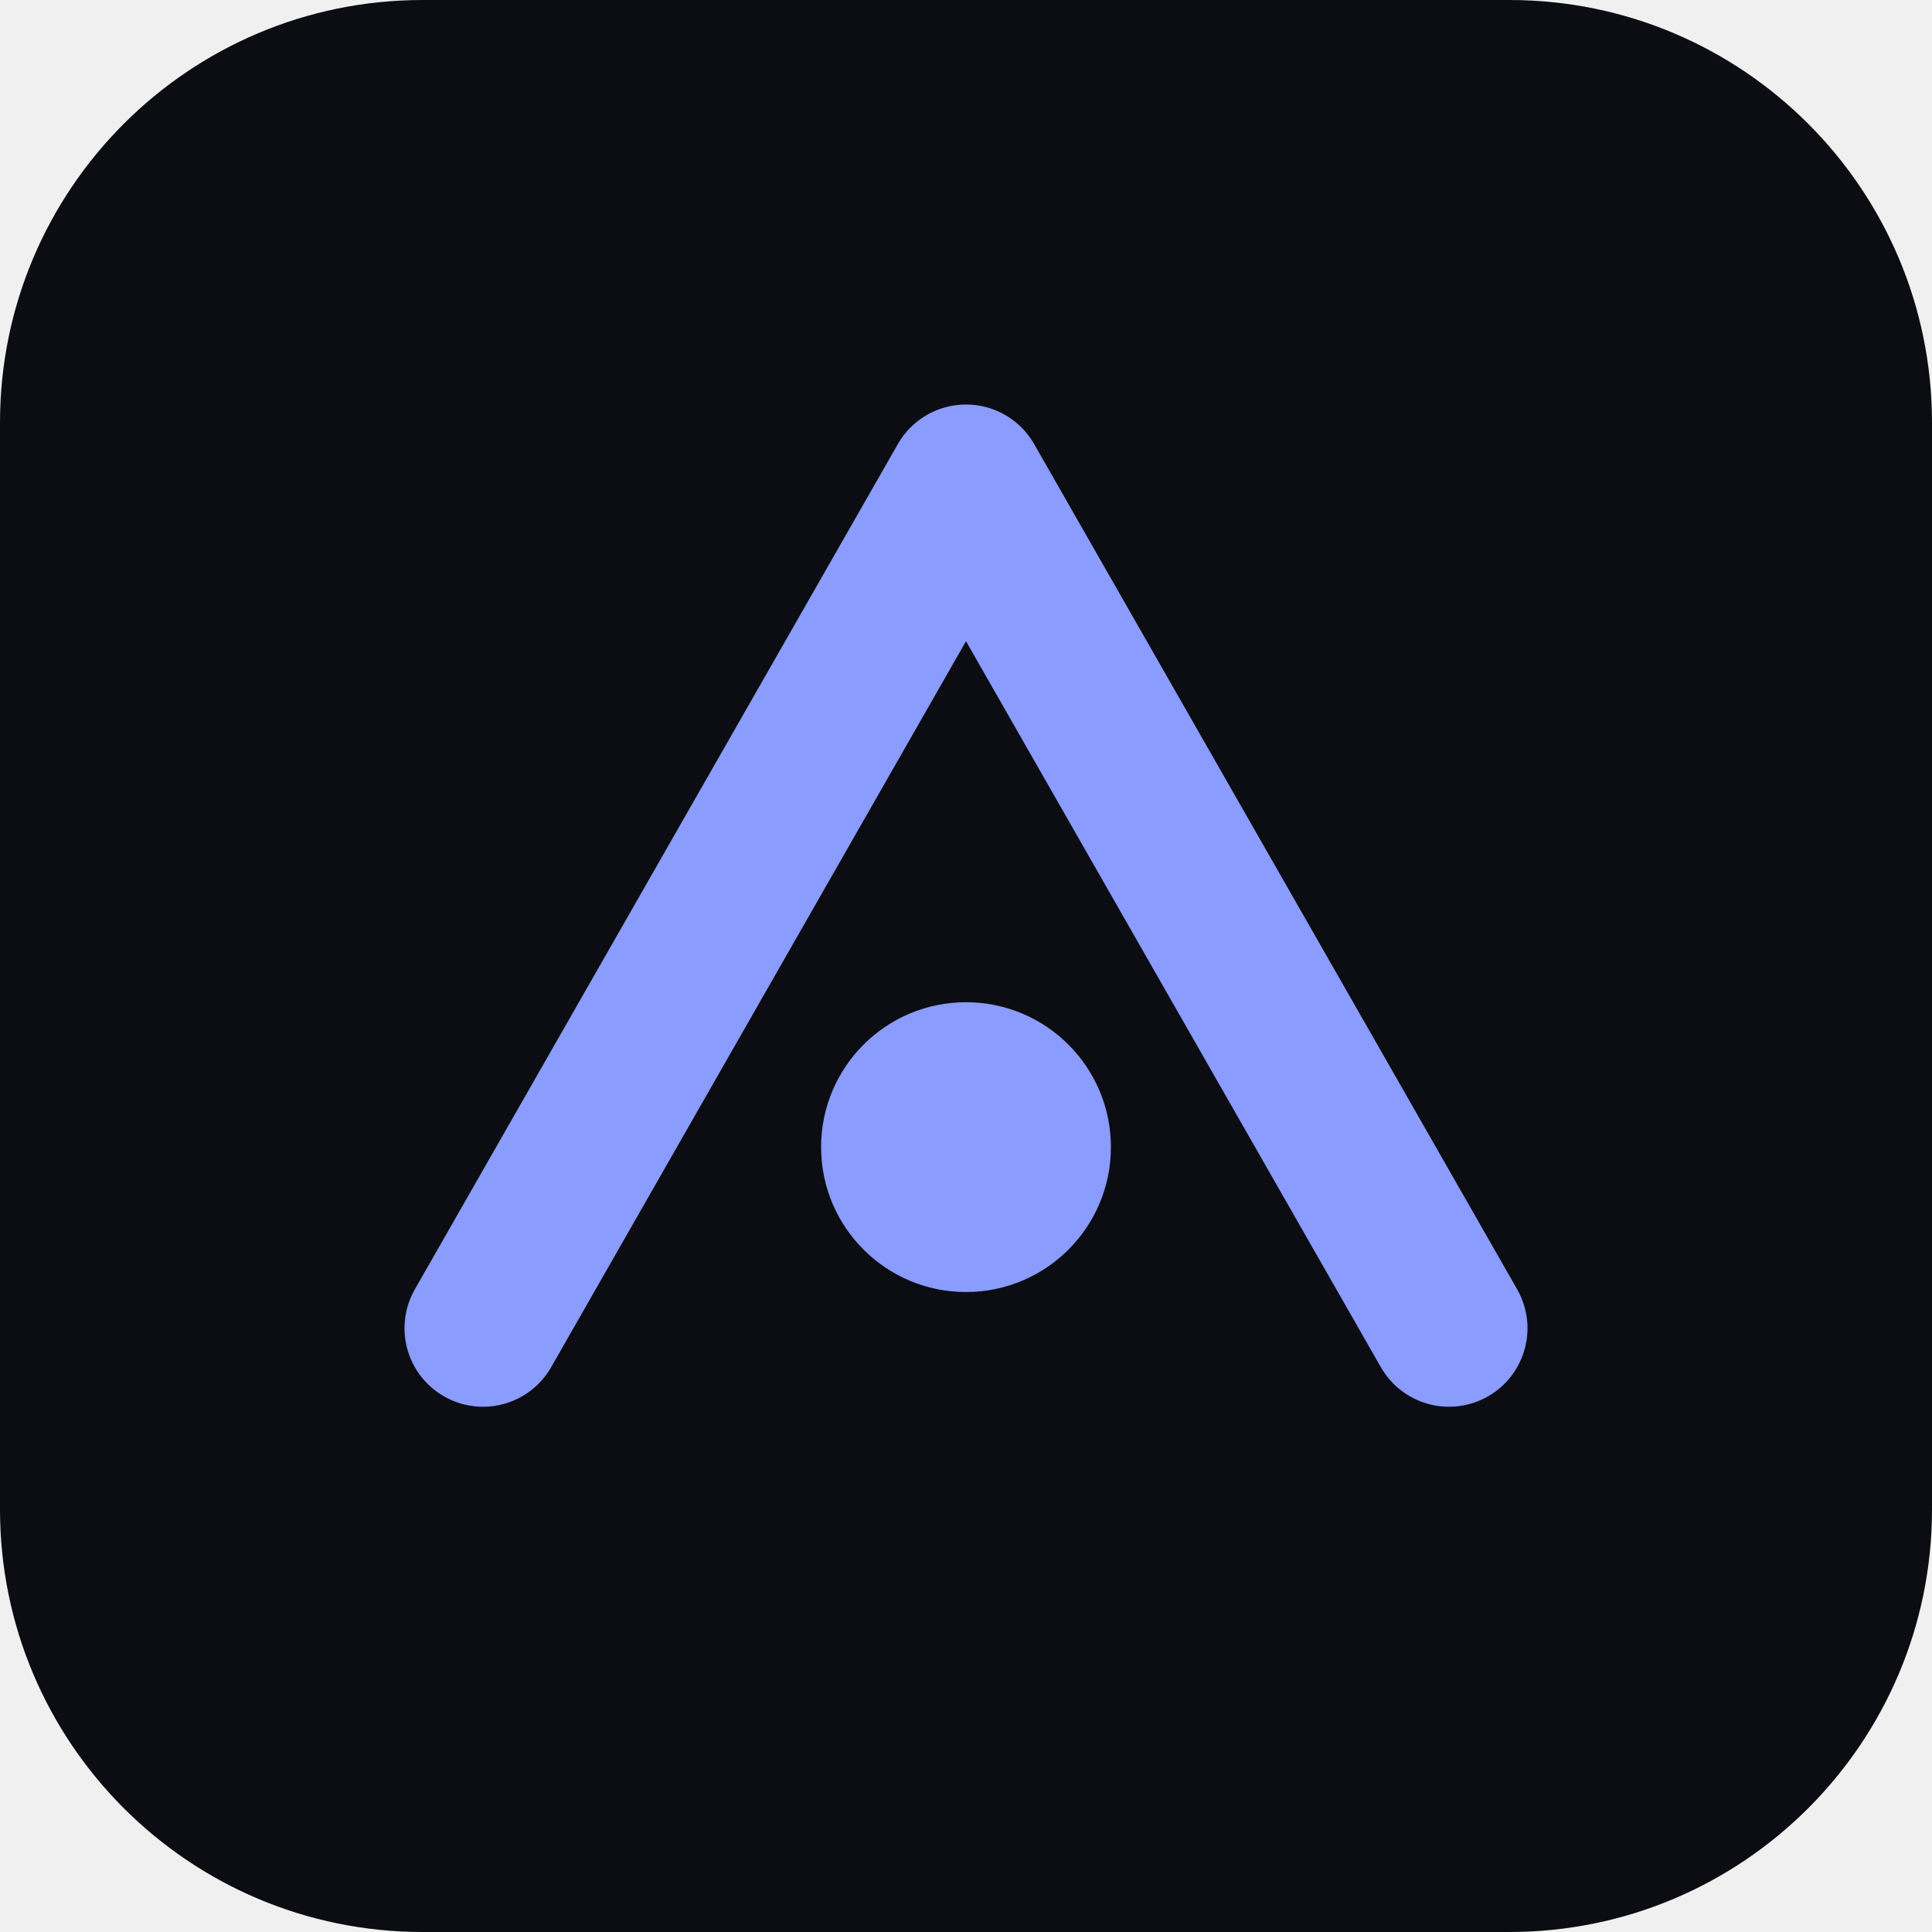
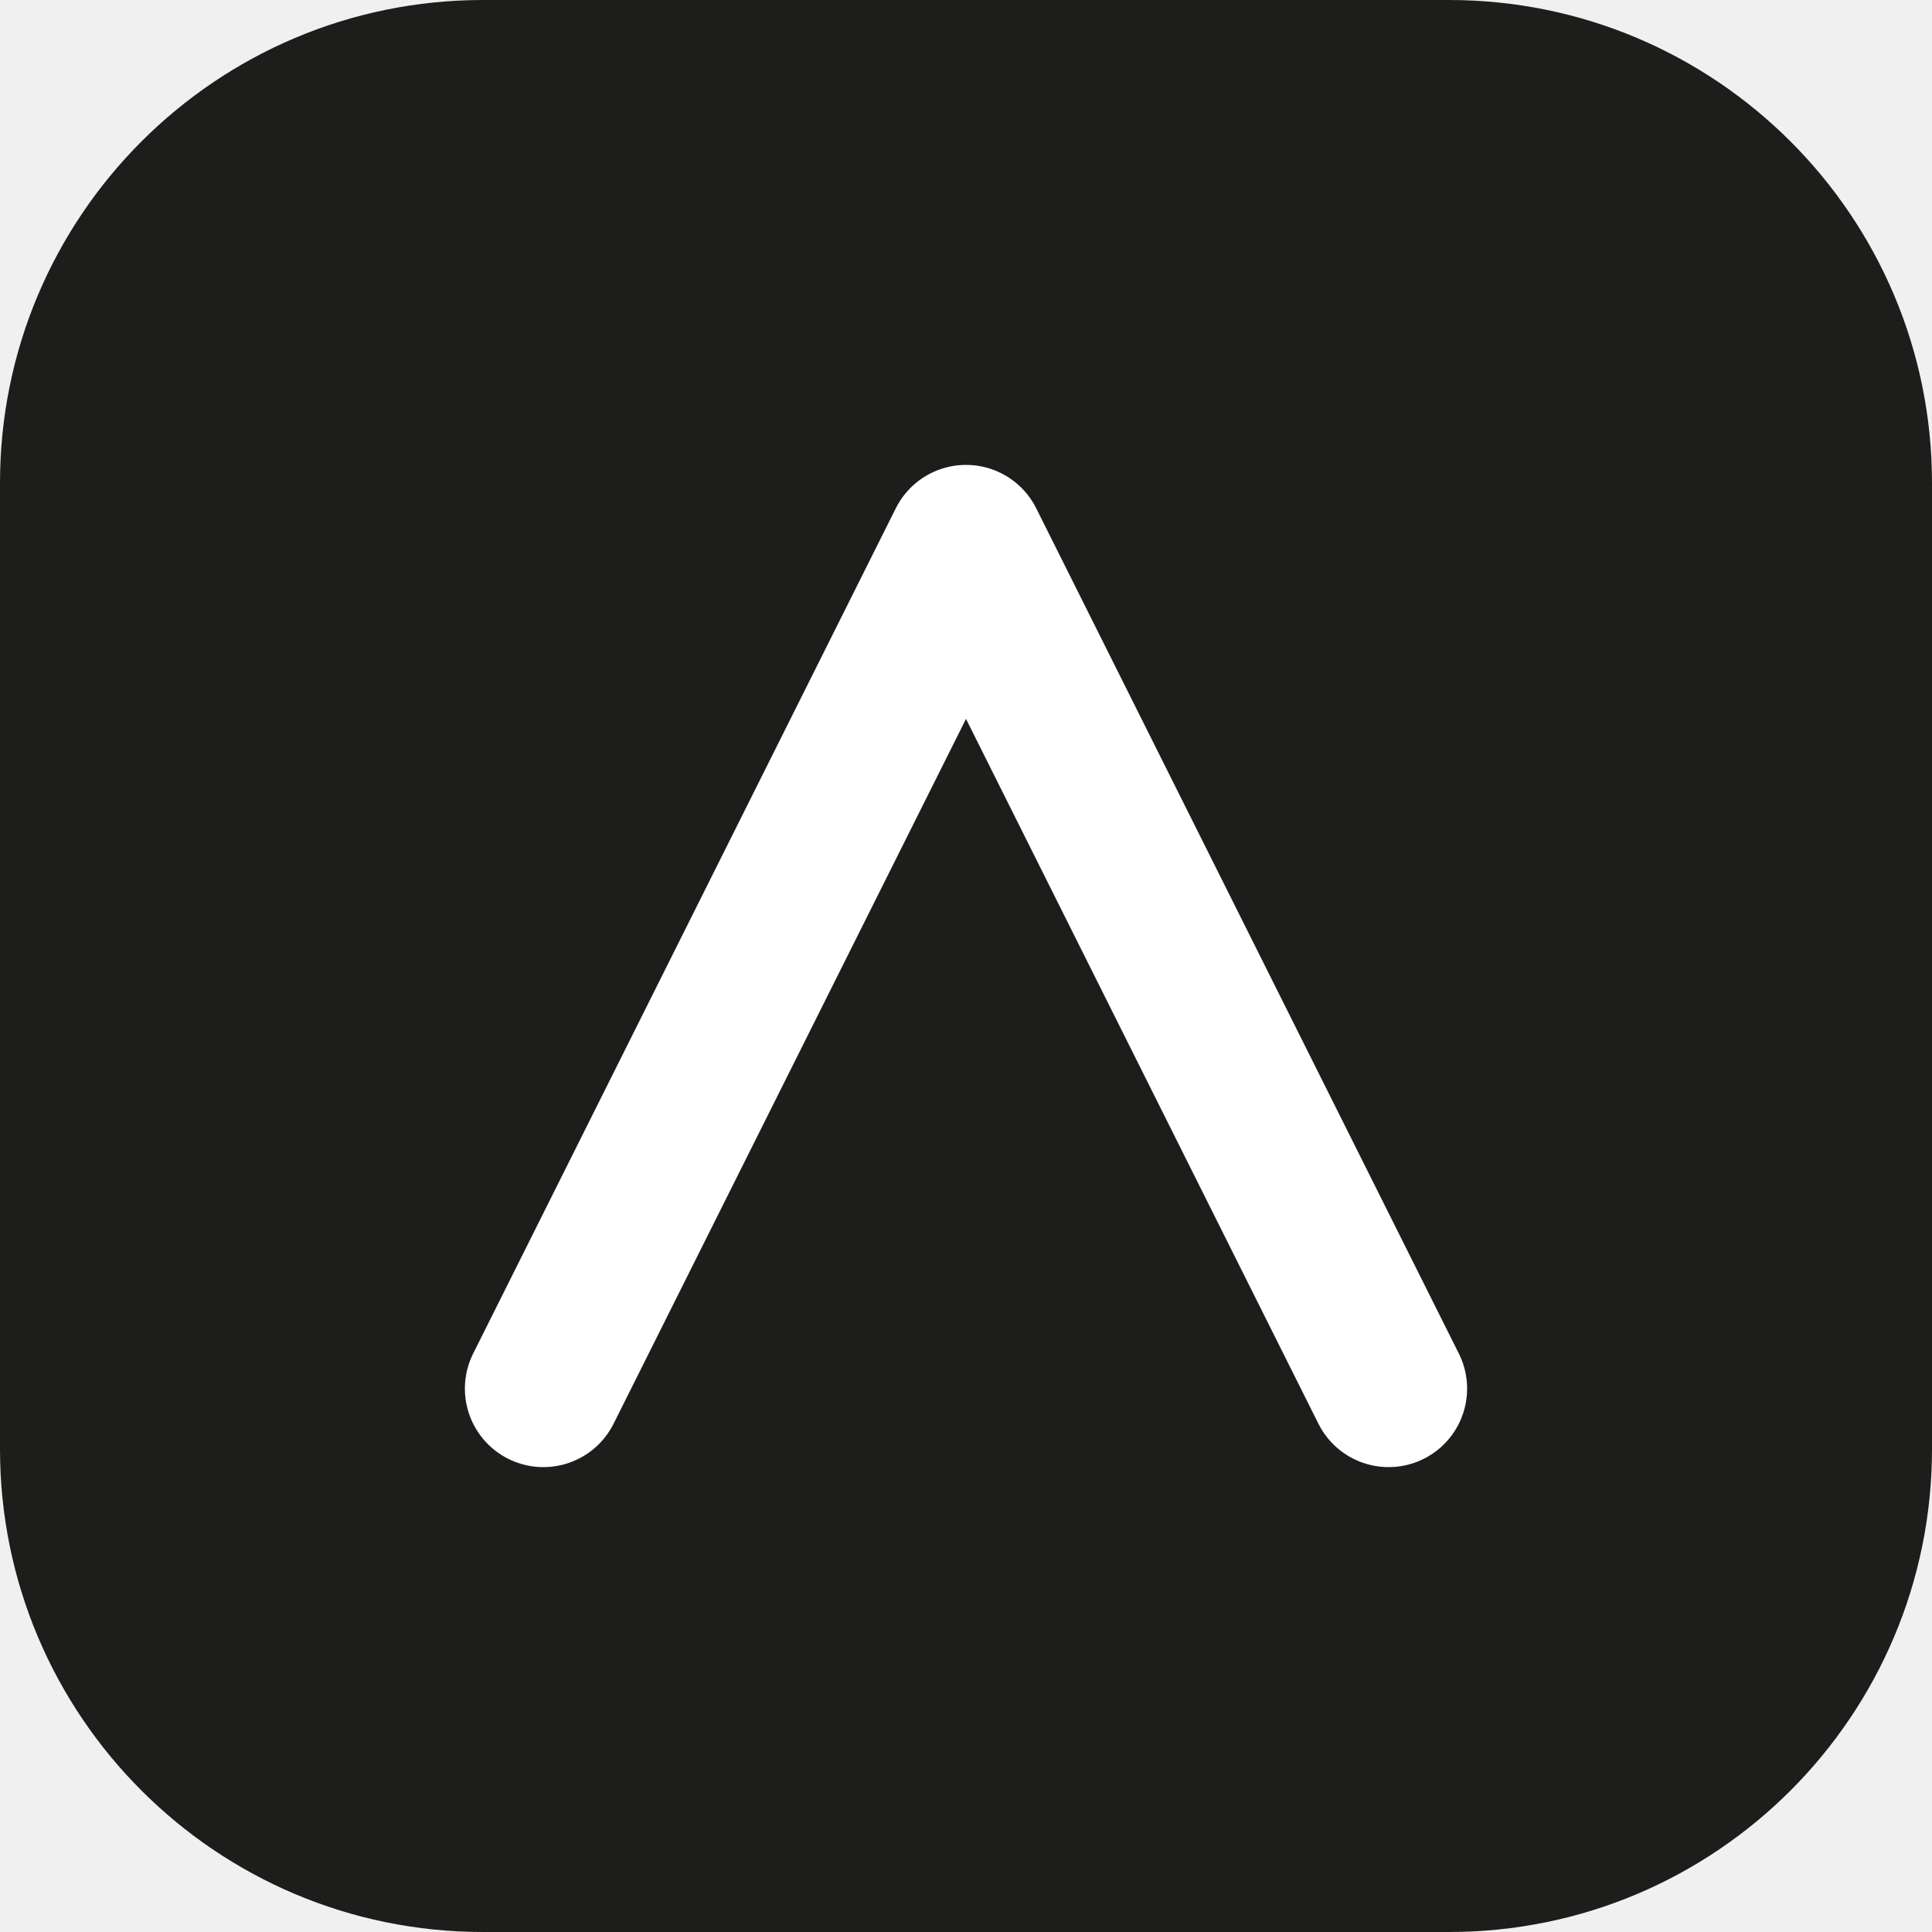
<svg xmlns="http://www.w3.org/2000/svg" viewBox="0 0 32 32">
-   <rect width="32" height="32" rx="7" fill="#0b0d12" />
-   <path d="M8 22 16 8l8 14" fill="none" stroke="#8b9cff" stroke-width="2.6" stroke-linecap="round" stroke-linejoin="round" />
-   <circle cx="16" cy="19" r="2.4" fill="#8b9cff" />
+   <rect width="32" height="32" rx="8" fill="#1d1d1b" />
+   <path d="M9 23 16 9l7 14" fill="none" stroke="#ffffff" stroke-width="2.6" stroke-linecap="round" stroke-linejoin="round" />
</svg>
